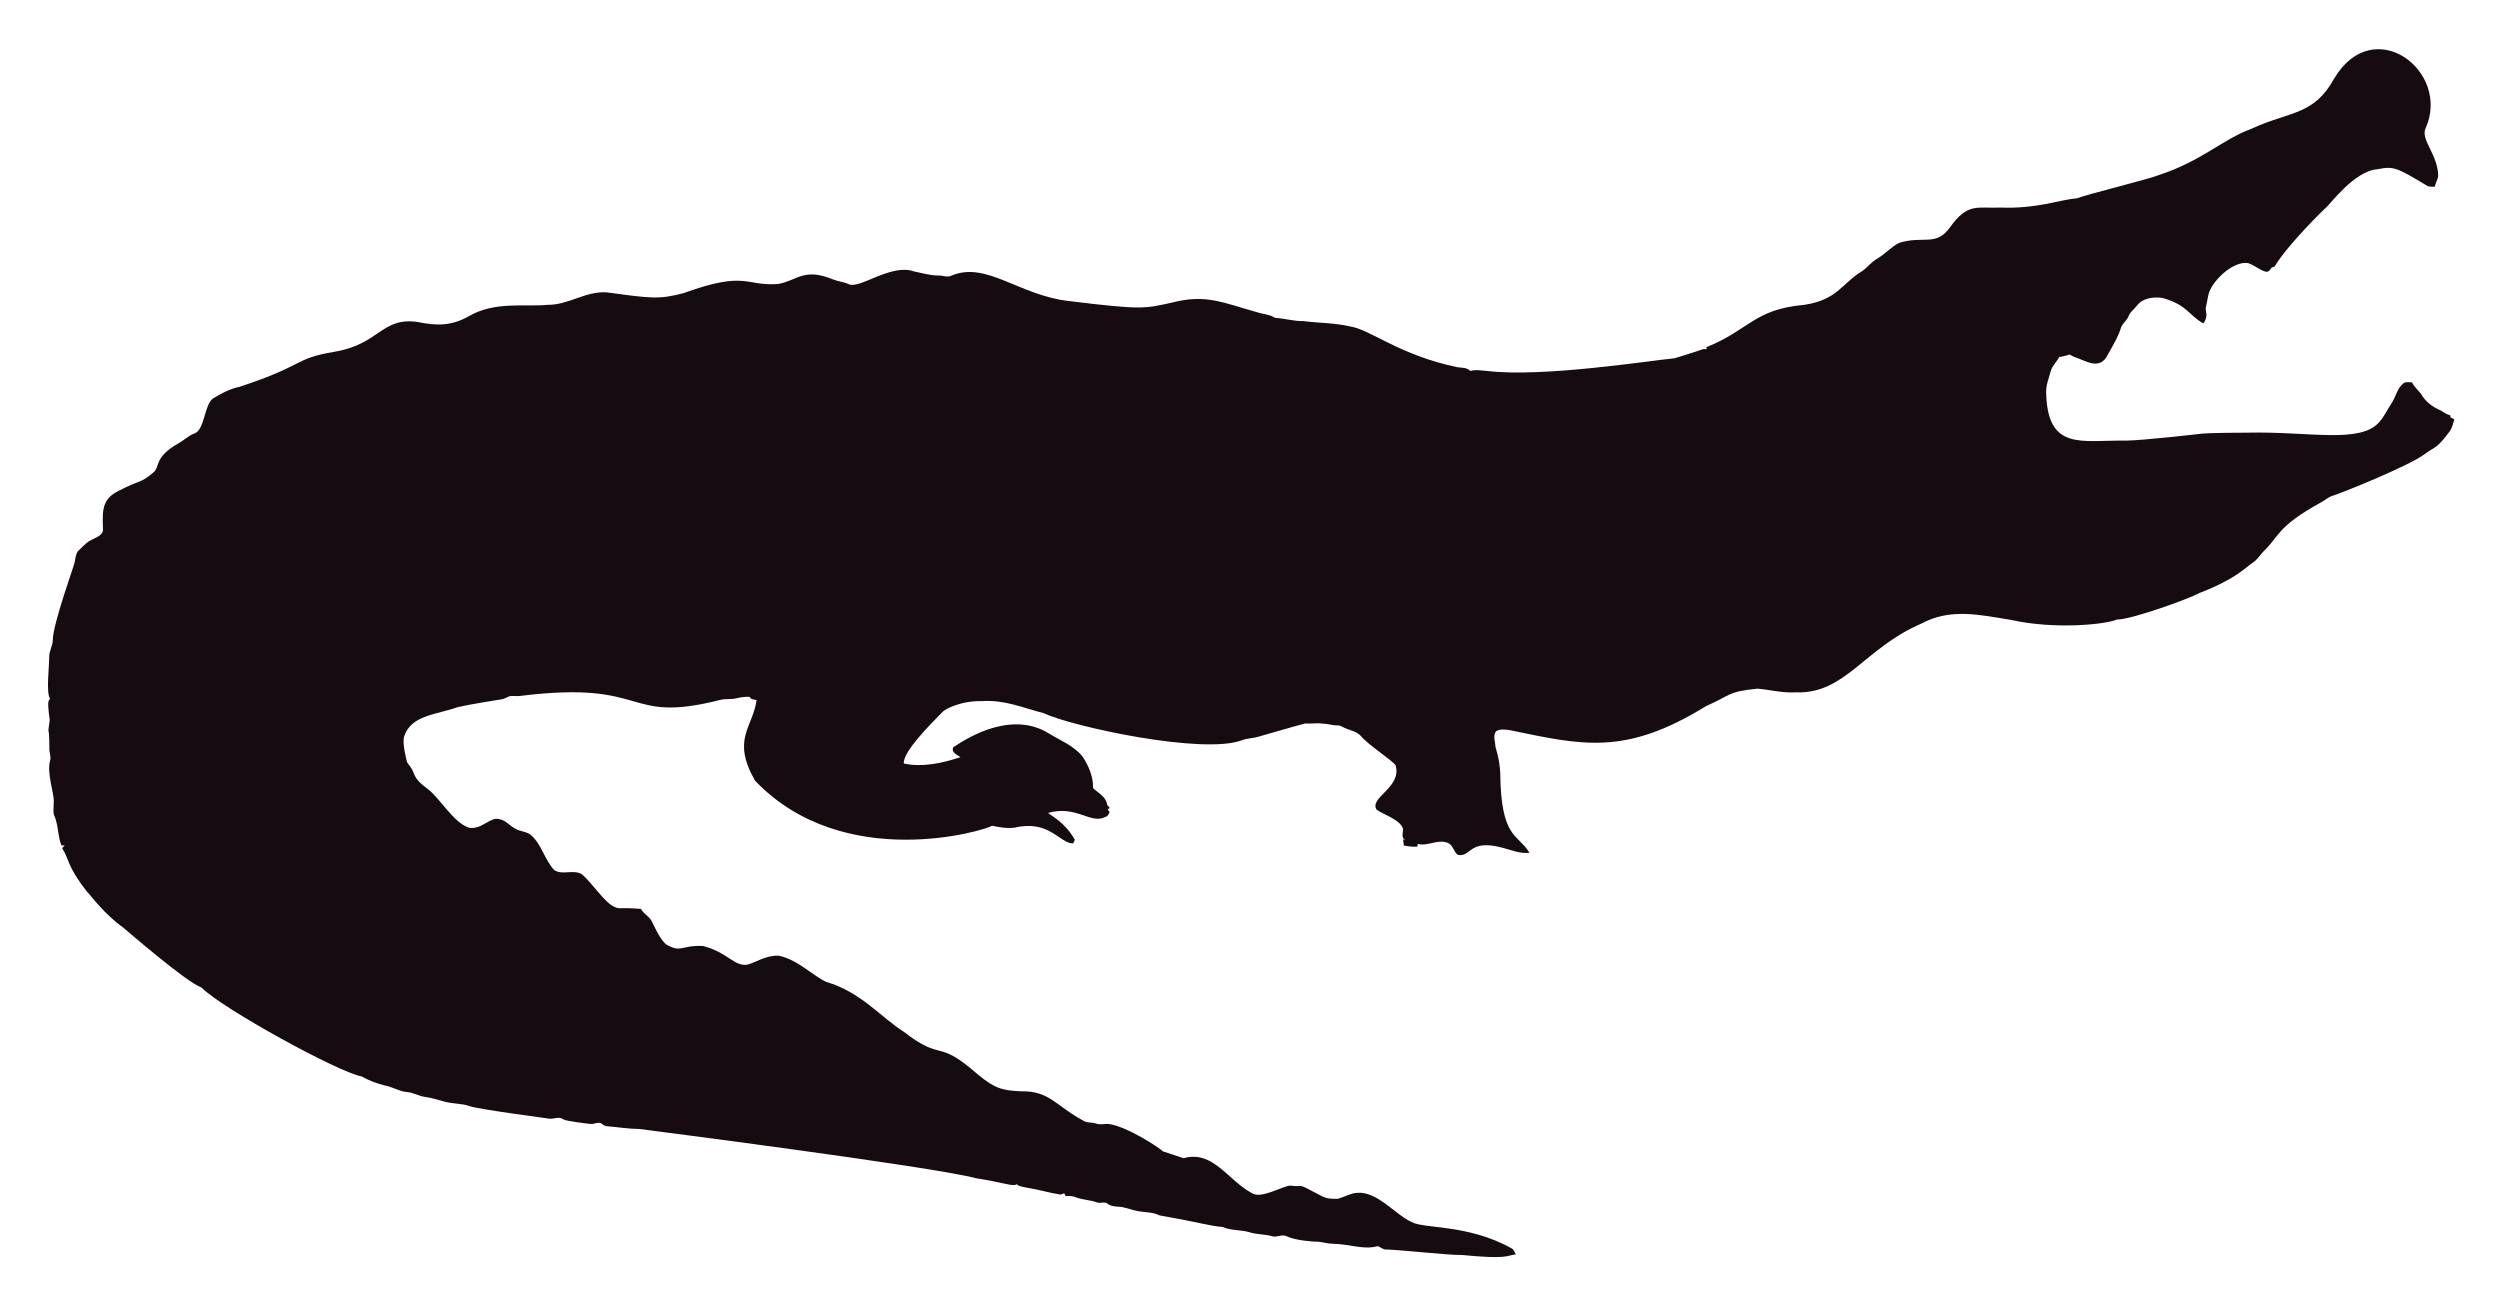
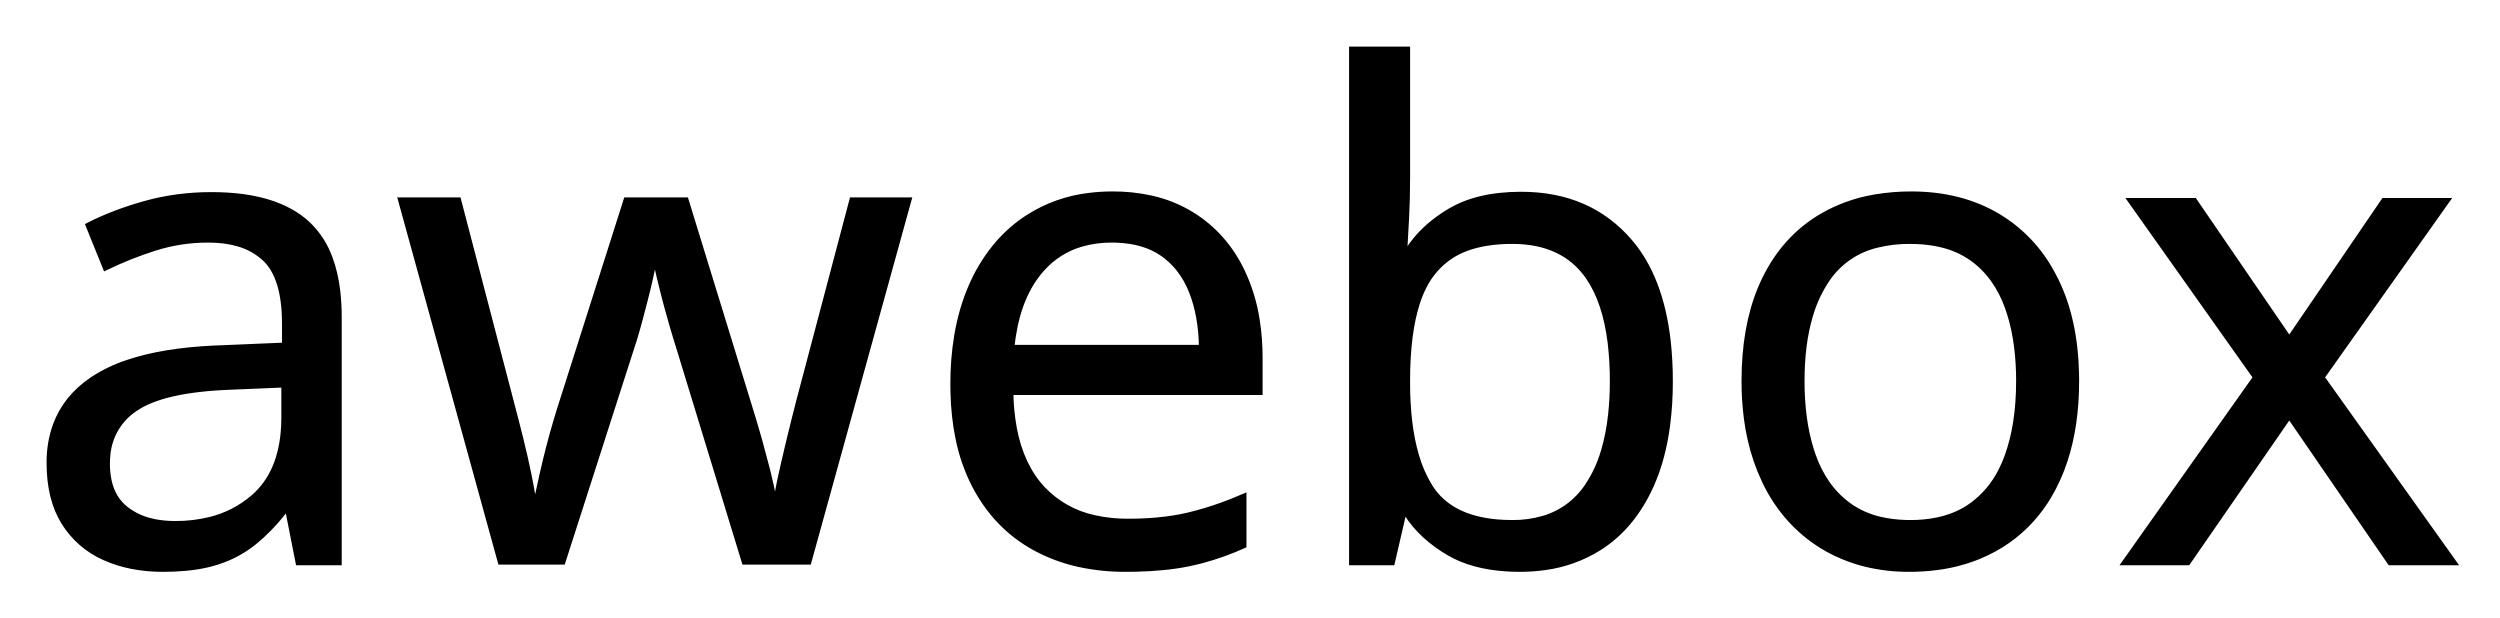
- <svg xmlns="http://www.w3.org/2000/svg" role="img" viewBox="-18.65 -23.65 2659.80 1387.30">
-   <path fill="#160B10" d="M2562.057 112.664c-5.93 12.226 13.089 27.649 13.408 51.328-.967 3.791-2.837 7.289-3.816 11.093-2.417-.267-4.923.089-7.226-.636-33.512-20.05-36.245-21.483-53.631-18.038-24.88 1.775-51.012 38.147-54.547 40.579-1 .685-40.963 39.485-54.967 62.993-1.056.331-2.086.661-3.078 1.005-1.45 2.188-3.295 5.317-6.386 4.363-6.755-1.794-12.047-7.022-18.687-9.083-14.172-2.325-33.569 14.577-40.185 28.126-2.76 5.432-2.862 11.614-4.401 17.415-2.078 5.918 3.558 9.203-2.964 18.611-15.758-8.651-16.89-19.671-43.645-27.108-9.541-1.323-21.002.025-27.146 8.345-2.9 3.956-7.454 6.64-8.994 11.487-1.705 4.223-5.788 6.857-7.569 10.978-3.219 10.775-9.274 20.417-14.705 30.186-7.484 15.043-21.458 7.113-29.639 3.893-3.549-1.501-7.378-2.404-10.482-4.745-3.613 1.31-7.378 2.124-11.131 2.799-2.9 5.19-7.62 9.362-9.184 15.252-1.972 7.442-5.139 14.807-4.771 22.656 1.426 62.435 37.744 50.23 84.657 50.985 18.427-.238 76.659-6.917 77.661-7.06 10.315-1.512 51.103-1.387 52.104-1.425 64.718-1.507 119.253 12.017 139.725-10.991 5.622-6.144 8.955-13.878 13.598-20.735 4.617-7.073 5.915-16.893 13.662-21.562 2.519-.687 5.19-.305 7.81-.242 2.481 5.406 7.582 8.854 10.609 13.891 4.503 7.467 12.047 12.632 19.921 16.041 3.269 1.794 6.144 4.389 9.999 4.936.166.852.369 1.705.598 2.57 1.259.611 2.519 1.208 3.854 1.819-1.196 4.325-2.073 8.854-4.681 12.606-14.981 20.134-15.737 16.079-26.561 24.297-16.513 12.73-90.704 42.38-97.937 44.421-4.63 1.259-8.078 4.719-12.199 6.907-47.689 26.034-44.914 36.755-61.276 51.99-3.969 4.096-6.856 9.273-11.754 12.403-6.886 4.248-16.845 16.908-56.76 32.26-10.994 6.222-73.381 28.559-87.544 28.177-12.182 5.289-66.295 10.873-113.113.394-34.047-5.52-64.247-12.539-95.05 3.905-61.045 26.219-81.054 75.205-133.67 73.195-13.739.903-27.159-2.684-40.745-3.943-32.756 3.396-26.951 6.432-54.687 18.547-86.536 53.421-132.198 41.426-208.888 25.607-4.859-.636-10.304-1.616-14.68 1.259-3.511 4.999-.687 11.232-.509 16.804 2.76 8.879 4.605 18.076 5.037 27.388.678 70.703 18.876 64.615 31.064 85.038-10.38 1.31-20.137-3.346-30.008-5.724-35.054-8.942-31.959 10.974-46.367 7.887-4.376-3.651-5.076-10.864-10.94-12.886-10.482-3.893-20.875 4.033-31.37 1.285-.165.725-.483 2.163-.649 2.875-4.834.432-9.592-.331-14.311-1.196-.153-2.201-.407-4.401-.751-6.551.7.127 2.112.382 2.824.509-5.368-1.387-2.926-7.48-2.862-11.411-2.581-10.171-21.93-15.743-28.266-20.735-7.896-13.101 27.192-23.356 20.29-47.143-4.808-6.385-29.888-22.164-37.17-31.395-4.783-5.063-12.047-5.813-18.013-8.815-1.972-.827-3.791-2.315-6.017-2.239-5.597.191-10.965-1.781-16.537-1.908-6.208-.878-12.441.318-18.661-.076-6.376 1.51-49.471 13.993-49.471 13.993-5.775 1.781-11.97 1.603-17.631 3.791-41.153 15.671-180.401-14.399-211.051-28.838-22.477-5.819-41.27-14.396-65.945-12.772-23.033-.496-39.521 9.215-41.101 11.08-14.156 14.382-42.805 43.009-41.597 55.297 9.881 2.049 27.067 4.244 60.297-6.755-3.6-2.633-10.164-4.859-7.683-10.52 30.91-20.96 69.478-34.528 101.385-14.896 12.454 7.683 26.879 13.128 36.241 24.907 6.449 9.897 11.461 21.384 11.08 33.43 5.483 5.19 14.184 9.464 14.96 17.771.954 1.132 1.883 2.239 2.9 3.371-.56.344-1.679 1.03-2.251 1.361.674 1.081 1.336 2.15 2.022 3.244-1.157 2.112-2.252 4.643-4.923 5.037-15.167 7.923-30.412-12.885-60.589-4.414 4.515 3.914 17.957 10.035 28.495 28.596-.623 1.285-1.221 2.582-1.781 3.893-14.581-.066-25.26-25.439-62.103-16.83-8.065 1.081-16.27-.28-24.119-2.048-5.689 4.616-157.704 51.097-252.241-47.919-25.462-44.516-2.105-56.742 1.616-85.776-2.646-.598-6.259-.445-7.429-3.447-4.834-.216-9.63.547-14.311 1.666-5.343 1.336-10.927.254-16.283 1.527-104.921 26.598-73.475-21.586-213.976-4.058-3.638.483-7.327-.471-10.927.267-2.722 1.043-5.203 2.786-8.129 3.244-1.005.139-35.568 5.632-46.749 8.332-23.248 8.245-49.669 8.494-57.027 31.013-2.544 7.127 2.495 25.23 2.659 26.23.509 2.748 2.964 4.529 4.274 6.907 5.125 7.002 1.576 10.814 17.186 22.287 13.483 9.569 27.903 36.42 44.764 41.877 13.652 2.389 22.508-11.842 32.107-9.146 7.022 1.107 11.334 7.276 17.415 10.317 5.356 3.193 12.365 2.633 17.033 7.162 11.029 10.189 14.018 26.078 24.284 36.878 8.765 5.47 19.972-.979 28.965 4.071 11.309 9.233 25.045 31.634 35.809 35.287 4.836 2.294 4.589-.02 27.477 1.832 2.226 4.796 7.327 7.085 10.253 11.347 2.611 3.387 8.633 20.294 16.715 26.574 16.075 9.185 15.426.491 38.875 1.488 26.056 6.667 32.977 21.713 46.774 19.997 8.688-1.942 19.833-10.206 33.646-9.68 20.419 4.043 37.013 21.857 50.896 27.986 36.199 10.4 58.502 37.92 82.062 52.817 43.011 33.213 34.403 6.396 79.034 45.566 18.208 15.125 26.246 17.04 45.986 17.936 30.318-.751 37.93 16.193 65.525 30.81 4.134 3.155 9.541 1.844 14.196 3.498 4.147 1.463 8.51.394 12.772.369 18.974 1.87 55.059 25.539 58.465 29.232 7.353 2.353 14.667 4.91 22.02 7.276 31.527-8.837 46.862 23.524 72.916 37.323 9.817 6.052 31.604-7.299 40.338-8.179 17.829 2.357 3.781-4.531 33.392 11.016 5.241 3.066 11.589 3.218 17.504 3.028 6.869-1.921 13.204-5.852 20.48-6.348 21.245-1.942 41.314 23.767 57.816 30.975 12.756 7.578 60.29 2.089 106.638 28.189 2.366 1.298 3.155 4.007 4.3 6.284-10.435 1.423-8.676 5.392-56.964.7-16.115.199-61.486-5.252-82.52-5.953-2.824-.572-4.91-3.04-7.772-3.397-15.269 4.072-27.792-2.198-48.492-2.671-5.546-.102-10.825-2.201-16.359-2.162-2.762-.015-21.848-1.008-32.323-6.004-4.758-1.972-9.668 1.654-14.476.293-7.747-2.315-16.003-1.781-23.737-4.121-9.541-3.104-20.277-1.692-29.41-5.865-12.12-.691-23.98-4.714-66.899-12.25-6.984-3.625-14.985-3.091-22.516-4.49-7.416-1.145-14.324-4.643-21.892-4.821-3.727-.204-7.632-.649-10.698-2.939-3.206-2.951-7.645-.127-11.334-1.539-7.531-2.798-15.774-2.646-23.203-5.712-3.282-1.298-6.844-1.17-10.278-1.081-.394-.763-1.183-2.264-1.577-3.015-1.285.636-2.608 1.119-3.982 1.45-12.263-1.87-24.131-5.674-36.394-7.467-3.46-.903-7.404-1.005-10.113-3.6-3.831 2.97-12.398-1.54-43.747-6.411-46.335-12.483-357.594-52.295-357.594-52.295-11.716-.14-23.317-2.023-34.982-3.015-2.442-.127-4.211-1.844-6.068-3.18-3.753-1.387-7.467 1.336-11.271.789-2.02-.195-26.027-2.946-28.838-4.923-4.592-3.587-10.278.216-15.367-.738-2.203-.387-74.203-9.818-84.135-13.242-8.243-2.989-17.224-2.379-25.658-4.529-7.162-1.895-14.209-4.274-21.574-5.254-6.92-.878-13.001-4.923-20.035-5.266-8.319-.878-15.443-5.826-23.648-7.073-8.256-2.252-16.448-5.037-23.775-9.49-23.552-3.584-149.518-72.739-170.649-94.63-16.013-5.37-81.914-62.745-82.914-63.439-21.039-15.096-34.147-33.758-38.964-38.595-21.778-27.726-18.854-34.892-26.396-46.215.916-1.018 1.832-2.01 2.748-3.015-1.145.038-2.29.076-3.435.14-3.651-8.676-3.18-18.28-6.042-27.172-2.062-7.913-2.975-1.701-2.175-19.526.634-7.664-7.675-30.697-3.931-43.518 1.348-4.16-.814-8.281-.751-12.454.068-28.882-2.418-11.02.394-30.657-3.041-22.85-1.09-20.042.305-22.719-4.294-7.378-.844-32.606-.89-44.586-.025-6.246 3.714-11.741 3.867-17.962 0-16.859 22.775-79.378 23.076-82.113 1.056-4.198 1.043-9.032 3.778-12.568 4.338-3.74 7.874-8.485 13.052-11.169 4.745-2.913 11.411-4.172 13.471-10.088.043-16.362-3.503-32.575 15.532-42.157 25.219-13.344 23.115-7.424 38.34-20.379 6.931-5.754.059-15.764 26.434-30.772 5.915-3.129 10.622-8.281 17.046-10.507 11.015-3.661 10.497-31.892 20.099-37.437 8.612-5.33 17.796-10.113 27.795-12.148 71.433-23.584 56.818-29.805 100.939-37.31 48.019-7.907 49.805-36.895 88.244-31.777 19.858 4.163 35.994 4.605 54.61-5.953 27.665-16.35 60.97-9.859 83.919-12.212 22.172.42 41.279-15.29 63.693-13.191 46.138 6.272 54.878 7.691 80.993.738 67.442-24.31 65.094-7.128 100.634-9.706 20.946-3.875 27.233-17.596 58.388-4.91 5.368 2.188 11.283 2.595 16.575 5.025 11.553 5.818 45.215-22.204 69.43-13.535 8.676 1.717 17.262 4.401 26.205 4.401 4.49-.216 9.083 2.252 13.446.293 37.015-16.156 72.304 20.872 125.096 26.815 80.305 9.923 81.3 7.845 110.289 1.603 36.266-9.336 54.189.413 92.111 10.902 5.775 1.717 12.11 1.984 17.237 5.47 10.075.458 19.844 3.638 29.983 3.396 16.588 2.163 33.506 1.819 49.853 5.686 21.982 3.418 52.115 30.498 114.347 43.441 4.681.572 9.999.28 13.586 3.956 5.864-1.844 12.047-.267 18.038-.025 59.148 7.176 174.934-11.359 199.106-13.471 9.82-3.218 19.819-5.966 29.576-9.452 1.488-.674 3.155-.356 4.758-.229-.115-.522-.356-1.577-.483-2.099 45.944-18.548 50.589-40.213 103.827-45.057 35.891-5.17 40.645-23.282 61.836-35.809 5.712-3.969 9.897-9.808 16.028-13.281 8.408-4.872 14.82-12.555 23.559-16.931 25.605-7.944 38.867 4.305 53.847-16.257 19.089-26.933 29.276-20.168 53.605-21.256 38.819 1.522 63.061-8.345 81.948-9.935 11.484-4.495 77.877-20.69 87.061-24.742 45.297-14.857 67.746-37.884 97.505-48.848 42.187-19.404 67.008-14.225 88.74-53.694 41.891-70.568 124.443-7.946 97.366 52.7z" />
+ <svg xmlns="http://www.w3.org/2000/svg" role="img" viewBox="-7.38 -7.38 370.76 91.51">
+   <g id="svgGroup" fill="#000" fill-rule="evenodd" stroke="#000" stroke-linecap="round" stroke-width=".25mm">
+     <path d="M 112.501 75.879 L 103.077 75.879 L 93.556 44.727 A 173.149 173.149 0 0 1 92.36 40.796 A 138.867 138.867 0 0 1 91.572 37.985 A 121.768 121.768 0 0 1 91.334 37.085 A 184.345 184.345 0 0 1 90.895 35.364 A 146.685 146.685 0 0 1 90.504 33.765 Q 90.252 32.707 90.058 31.846 A 100.658 100.658 0 0 1 89.894 31.104 L 89.552 31.104 A 43.618 43.618 0 0 1 89.385 32.004 Q 89.307 32.404 89.214 32.844 A 82.044 82.044 0 0 1 89.015 33.765 A 93.211 93.211 0 0 1 88.643 35.37 A 120.019 120.019 0 0 1 88.209 37.109 A 272.716 272.716 0 0 1 87.472 39.915 A 313.588 313.588 0 0 1 87.208 40.894 A 65.206 65.206 0 0 1 85.988 44.873 L 76.027 75.879 L 66.896 75.879 L 52.15 22.363 L 60.548 22.363 L 68.263 51.904 Q 69.044 54.834 69.752 57.69 A 146.263 146.263 0 0 1 70.411 60.461 A 119.128 119.128 0 0 1 70.973 63.062 Q 71.365 64.987 71.601 66.526 A 44.092 44.092 0 0 1 71.73 67.432 L 72.12 67.432 Q 72.322 66.592 72.558 65.522 A 173.812 173.812 0 0 0 72.78 64.502 A 136.427 136.427 0 0 1 73.17 62.738 A 164.938 164.938 0 0 1 73.61 60.864 Q 74.074 58.936 74.611 57.007 A 125.49 125.49 0 0 1 75.148 55.133 A 106.218 106.218 0 0 1 75.685 53.369 L 85.548 22.363 L 94.288 22.363 L 103.81 53.32 A 160.341 160.341 0 0 1 104.895 56.946 A 178.214 178.214 0 0 1 105.25 58.203 A 177.979 177.979 0 0 1 106.244 61.916 A 158.347 158.347 0 0 1 106.544 63.11 A 48.602 48.602 0 0 1 106.992 65.084 Q 107.176 65.989 107.299 66.802 A 27.394 27.394 0 0 1 107.374 67.334 L 107.765 67.334 Q 107.96 65.674 108.497 63.232 Q 109.034 60.791 109.742 57.861 Q 110.45 54.932 111.232 51.904 L 119.044 22.363 L 127.296 22.363 L 112.501 75.879 Z M 307.863 75.977 L 327.247 48.584 L 308.741 22.461 L 318.019 22.461 L 332.13 43.066 L 346.193 22.461 L 355.372 22.461 L 336.866 48.584 L 356.398 75.977 L 347.12 75.977 L 332.13 54.15 L 317.042 75.977 L 307.863 75.977 Z M 193.165 0 L 201.271 0 L 201.271 18.994 A 115.133 115.133 0 0 1 201.121 24.957 A 105.199 105.199 0 0 1 201.1 25.342 Q 200.969 27.697 200.881 29.251 A 1569.238 1569.238 0 0 1 200.831 30.127 L 201.271 30.127 A 17.077 17.077 0 0 1 205.326 25.601 A 21.629 21.629 0 0 1 207.618 24.023 A 16.371 16.371 0 0 1 212.26 22.175 Q 214.941 21.533 218.214 21.533 Q 228.273 21.533 234.254 28.491 Q 238.842 33.829 239.911 43.145 A 52.947 52.947 0 0 1 240.236 49.17 A 49.681 49.681 0 0 1 239.818 55.795 Q 239.168 60.625 237.501 64.404 Q 234.767 70.605 229.786 73.779 A 20.137 20.137 0 0 1 221.694 76.702 A 26.095 26.095 0 0 1 218.019 76.953 A 27.936 27.936 0 0 1 213.62 76.627 Q 211.254 76.249 209.307 75.434 A 14.751 14.751 0 0 1 207.594 74.585 A 20.43 20.43 0 0 1 203.987 71.954 A 16.219 16.219 0 0 1 201.32 68.799 L 200.685 68.799 L 199.025 75.977 L 193.165 75.977 L 193.165 0 Z M 42.824 39.6 L 42.824 75.977 L 36.915 75.977 L 35.353 68.066 L 34.962 68.066 A 32.278 32.278 0 0 1 32.447 70.986 A 25.32 25.32 0 0 1 30.275 72.974 A 16.728 16.728 0 0 1 25.081 75.807 A 19.139 19.139 0 0 1 24.635 75.952 A 19.935 19.935 0 0 1 21.68 76.619 Q 20.17 76.848 18.432 76.92 A 39.485 39.485 0 0 1 16.798 76.953 A 23.798 23.798 0 0 1 12.19 76.526 A 18.539 18.539 0 0 1 8.131 75.244 A 13.36 13.36 0 0 1 2.174 70.068 Q 0.001 66.602 0.001 61.279 A 16.039 16.039 0 0 1 0.931 55.692 Q 2.431 51.627 6.349 48.975 A 21.788 21.788 0 0 1 11.633 46.436 Q 16.795 44.698 24.306 44.34 A 78.999 78.999 0 0 1 25.685 44.287 L 34.913 43.896 L 34.913 40.625 Q 34.913 33.691 31.935 30.908 A 9.738 9.738 0 0 0 27.947 28.696 Q 25.992 28.125 23.536 28.125 A 26.076 26.076 0 0 0 15.529 29.346 A 54.796 54.796 0 0 0 8.302 32.227 L 5.812 26.074 Q 9.425 24.219 14.113 22.9 Q 18.8 21.582 23.976 21.582 Q 33.546 21.582 38.185 25.879 A 13.002 13.002 0 0 1 41.514 31.034 Q 42.292 33.147 42.607 35.771 A 32.088 32.088 0 0 1 42.824 39.6 Z M 179.396 45.703 L 179.396 50.732 L 142.433 50.732 A 31.991 31.991 0 0 0 142.954 56.184 Q 143.998 61.697 147.12 65.088 A 14.792 14.792 0 0 0 154.898 69.489 A 22.359 22.359 0 0 0 159.913 70.02 A 47.71 47.71 0 0 0 164.132 69.842 Q 166.7 69.614 168.898 69.092 A 46.047 46.047 0 0 0 173.895 67.589 A 56.04 56.04 0 0 0 177.003 66.357 L 177.003 73.486 A 40.904 40.904 0 0 1 170.965 75.647 A 36.059 36.059 0 0 1 168.971 76.123 Q 165.551 76.836 161.067 76.937 A 66.892 66.892 0 0 1 159.572 76.953 A 31.944 31.944 0 0 1 152.773 76.261 A 24.615 24.615 0 0 1 146.119 73.804 Q 140.382 70.654 137.208 64.551 A 26.772 26.772 0 0 1 134.779 57.53 Q 134.151 54.459 134.053 50.931 A 47.526 47.526 0 0 1 134.034 49.609 A 43.318 43.318 0 0 1 134.591 42.491 Q 135.272 38.402 136.789 34.979 A 26.978 26.978 0 0 1 136.94 34.644 A 24.246 24.246 0 0 1 140.833 28.596 A 20.949 20.949 0 0 1 145.143 24.902 A 21.344 21.344 0 0 1 154.121 21.701 A 27.439 27.439 0 0 1 157.618 21.484 A 25.903 25.903 0 0 1 163.226 22.064 A 19.5 19.5 0 0 1 169.337 24.512 Q 174.22 27.539 176.808 32.983 A 26.13 26.13 0 0 1 178.96 40.043 A 35.241 35.241 0 0 1 179.396 45.703 Z M 300.49 49.121 Q 300.49 55.713 298.781 60.889 A 26.362 26.362 0 0 1 296.379 66.202 A 21.849 21.849 0 0 1 293.849 69.629 Q 290.626 73.193 286.061 75.073 A 24.667 24.667 0 0 1 279.887 76.689 A 31.567 31.567 0 0 1 275.734 76.953 A 26.711 26.711 0 0 1 269.373 76.219 A 23.087 23.087 0 0 1 265.895 75.073 A 21.691 21.691 0 0 1 258.18 69.629 A 23.365 23.365 0 0 1 254.338 63.82 A 28.925 28.925 0 0 1 253.151 60.889 A 31.912 31.912 0 0 1 251.71 54.618 A 42.472 42.472 0 0 1 251.368 49.121 Q 251.368 41.311 253.721 35.563 A 25.318 25.318 0 0 1 254.347 34.155 Q 257.325 27.979 262.867 24.731 A 23.222 23.222 0 0 1 270.625 21.941 A 31.212 31.212 0 0 1 276.075 21.484 Q 283.4 21.484 288.893 24.756 A 21.745 21.745 0 0 1 296.844 33.071 A 26.498 26.498 0 0 1 297.438 34.204 Q 300.308 40.013 300.479 48.089 A 48.772 48.772 0 0 1 300.49 49.121 Z M 259.767 49.121 A 40.941 40.941 0 0 0 260.088 54.389 Q 260.442 57.115 261.187 59.451 A 23.827 23.827 0 0 0 261.476 60.303 A 17.163 17.163 0 0 0 263.526 64.329 A 13.815 13.815 0 0 0 266.749 67.627 A 12.996 12.996 0 0 0 271.408 69.72 Q 273.214 70.153 275.321 70.207 A 23.652 23.652 0 0 0 275.929 70.215 A 19.645 19.645 0 0 0 279.939 69.828 Q 282.515 69.291 284.522 68.009 A 12.072 12.072 0 0 0 285.084 67.627 A 14.242 14.242 0 0 0 289.41 62.537 A 18.412 18.412 0 0 0 290.382 60.303 A 27.309 27.309 0 0 0 291.65 55.226 Q 292.091 52.394 292.091 49.121 A 40.354 40.354 0 0 0 291.787 44.033 Q 291.448 41.371 290.733 39.093 A 23.205 23.205 0 0 0 290.382 38.062 A 16.72 16.72 0 0 0 288.291 34.042 A 13.634 13.634 0 0 0 285.109 30.859 A 13.031 13.031 0 0 0 280.619 28.851 Q 278.872 28.42 276.835 28.339 A 24.1 24.1 0 0 0 275.88 28.32 A 19.864 19.864 0 0 0 271.1 28.859 A 12.427 12.427 0 0 0 263.649 33.838 A 19.185 19.185 0 0 0 260.995 39.479 Q 259.767 43.628 259.767 49.121 Z M 201.271 48.975 L 201.271 49.414 A 48.697 48.697 0 0 0 201.584 55.131 Q 201.918 57.953 202.611 60.269 A 18.563 18.563 0 0 0 204.64 64.868 Q 207.563 69.507 214.639 70.121 A 26.114 26.114 0 0 0 216.896 70.215 A 16.118 16.118 0 0 0 221.566 69.576 A 11.875 11.875 0 0 0 228.102 64.746 A 18.729 18.729 0 0 0 230.503 59.587 Q 231.248 57.131 231.577 54.153 A 45.917 45.917 0 0 0 231.837 49.121 A 46.434 46.434 0 0 0 231.512 43.427 Q 230.756 37.325 228.239 33.671 A 13.789 13.789 0 0 0 228.151 33.545 Q 224.464 28.32 216.896 28.32 A 24.113 24.113 0 0 0 213.223 28.583 Q 211.315 28.877 209.757 29.502 A 11.498 11.498 0 0 0 207.667 30.591 A 11.652 11.652 0 0 0 203.766 35.01 A 15.851 15.851 0 0 0 202.76 37.427 Q 201.271 41.992 201.271 48.975 Z M 34.816 54.541 L 34.816 49.609 L 26.661 49.951 Q 16.652 50.342 12.55 53.223 A 9.173 9.173 0 0 0 8.539 59.864 A 12.31 12.31 0 0 0 8.449 61.377 A 11.956 11.956 0 0 0 8.717 63.997 Q 9.313 66.649 11.232 68.164 A 9.728 9.728 0 0 0 14.875 69.926 Q 16.245 70.28 17.851 70.346 A 18.258 18.258 0 0 0 18.605 70.361 A 21.019 21.019 0 0 0 23.875 69.733 A 15.496 15.496 0 0 0 30.275 66.406 Q 34.47 62.752 34.789 55.723 A 26.034 26.034 0 0 0 34.816 54.541 Z M 142.579 44.238 L 170.9 44.238 Q 170.851 39.453 169.41 35.815 A 13.09 13.09 0 0 0 167.398 32.329 A 11.395 11.395 0 0 0 165.04 30.151 Q 162.32 28.27 158.168 28.135 A 20.005 20.005 0 0 0 157.521 28.125 A 16.032 16.032 0 0 0 152.871 28.767 A 12.413 12.413 0 0 0 147.169 32.373 Q 143.779 36.107 142.803 42.443 A 31.738 31.738 0 0 0 142.579 44.238 Z" vector-effect="non-scaling-stroke" />
+   </g>
</svg>
